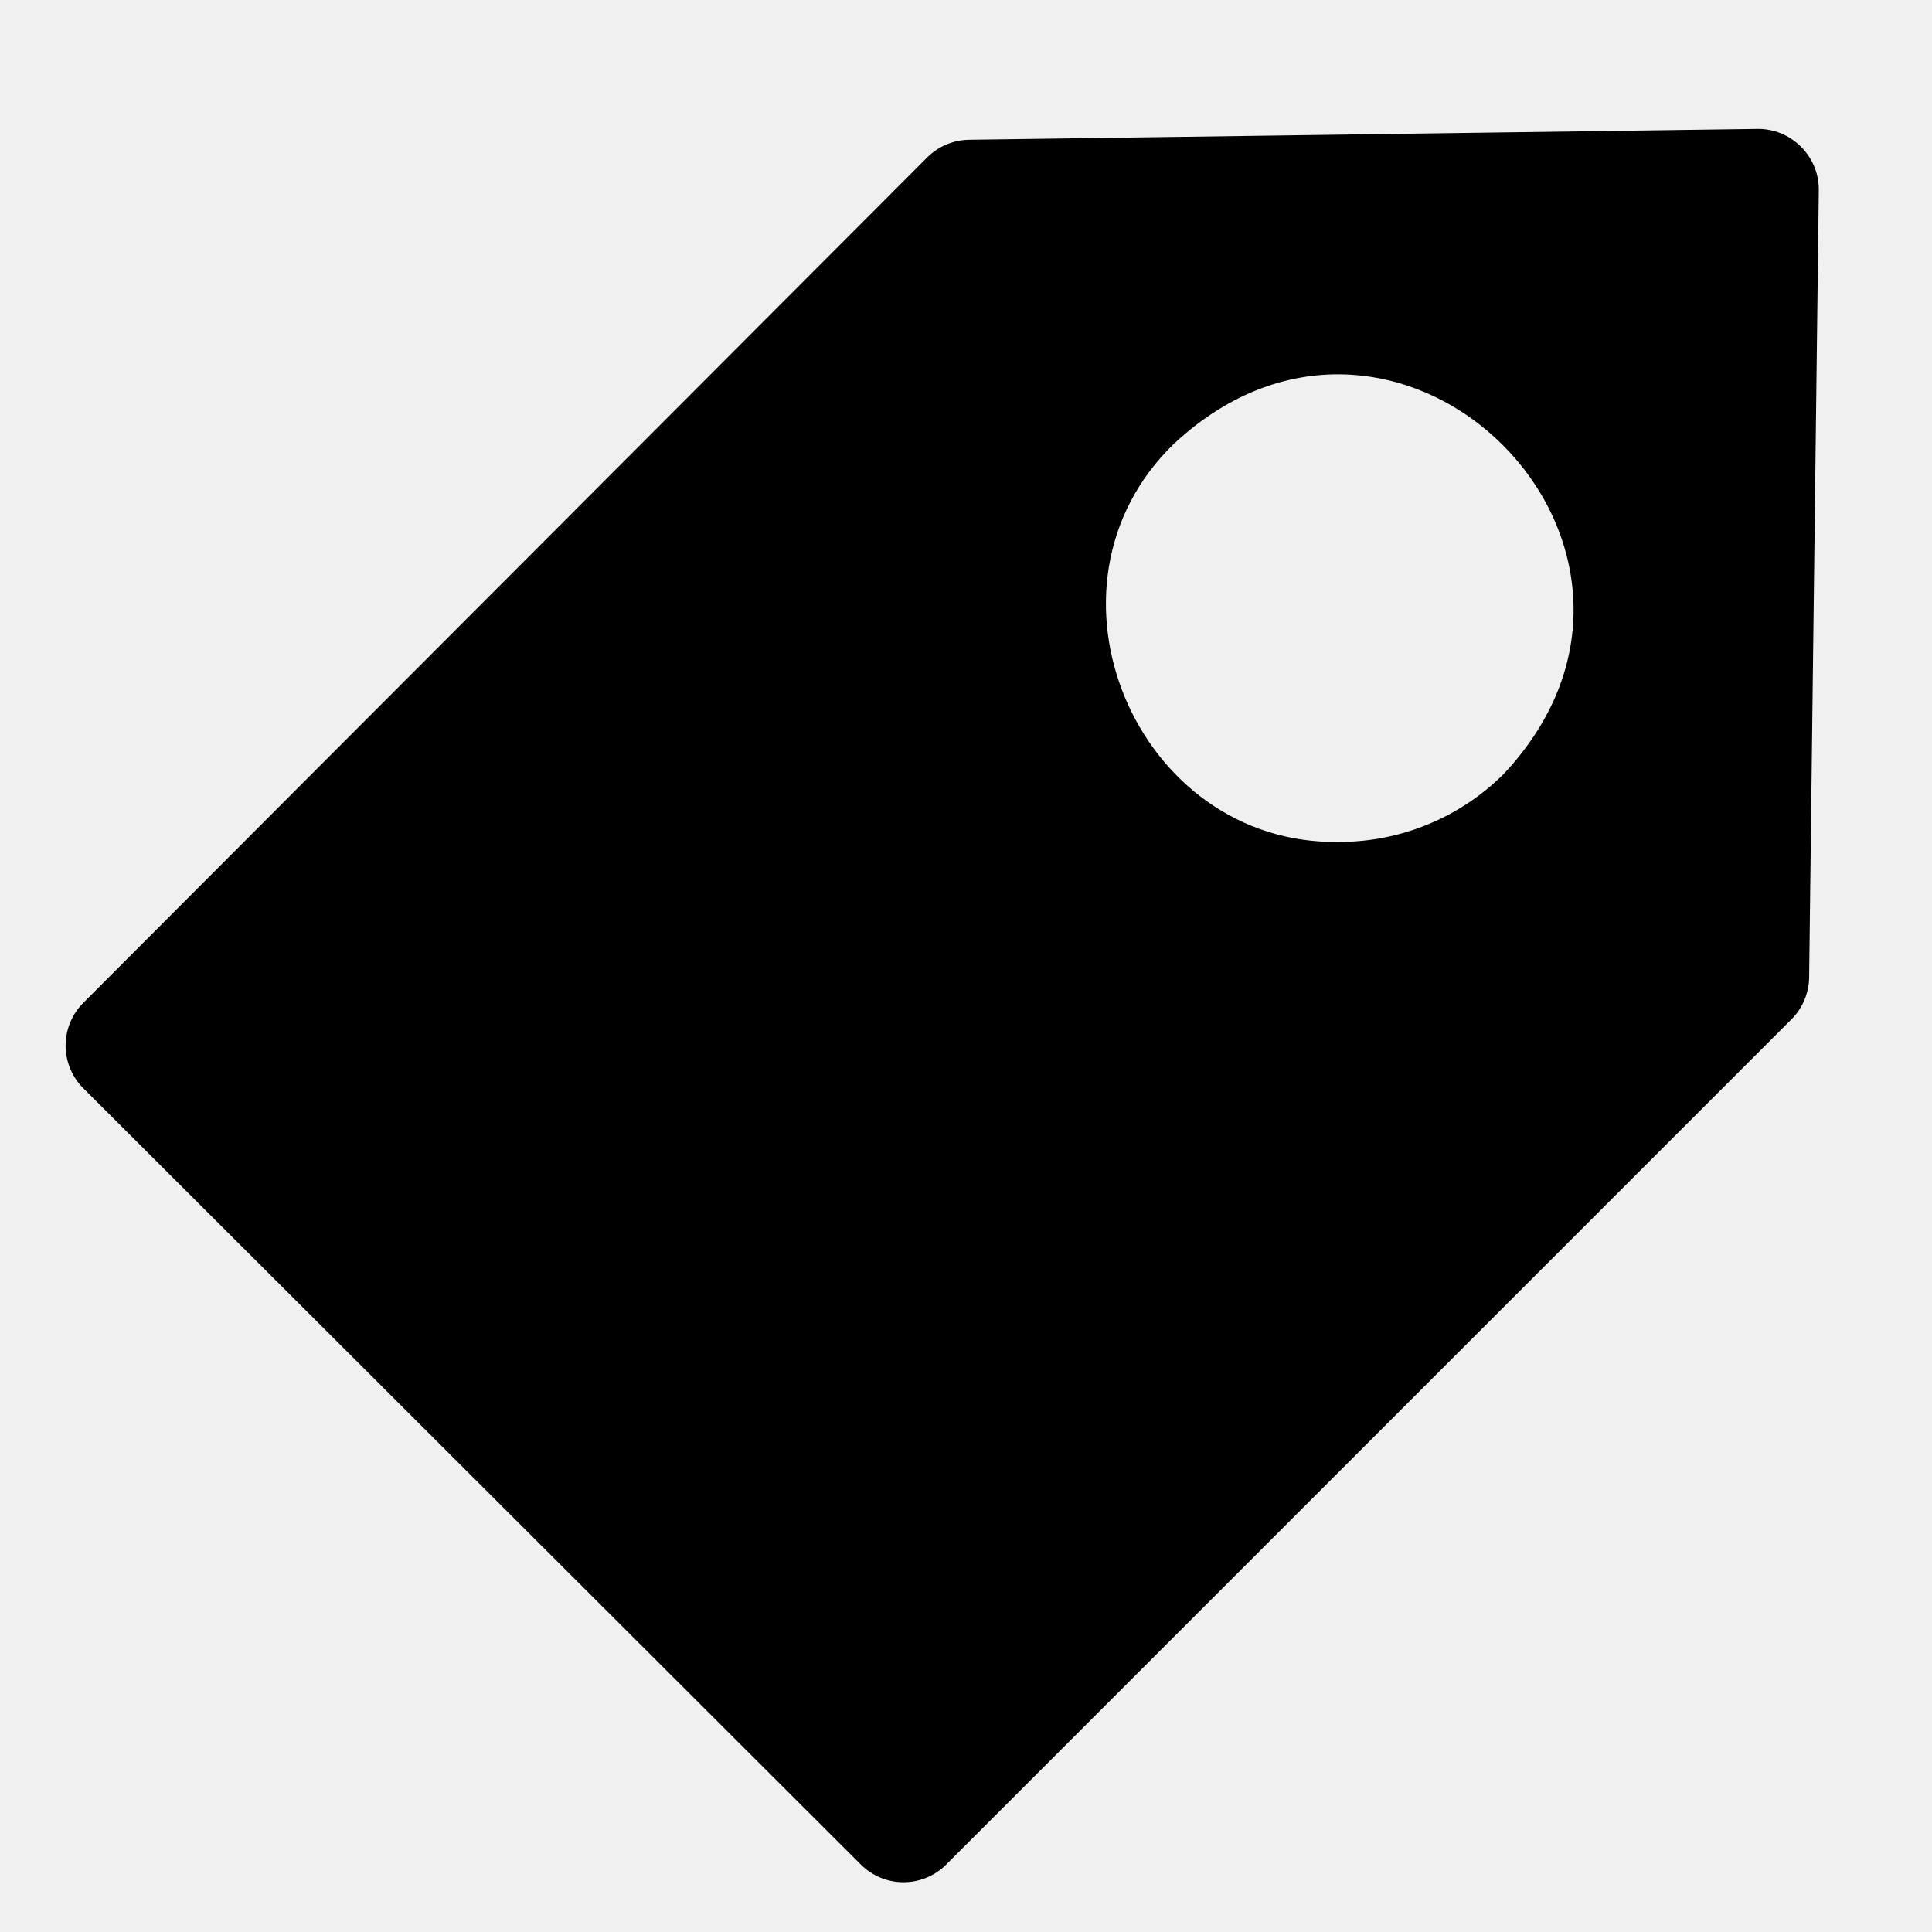
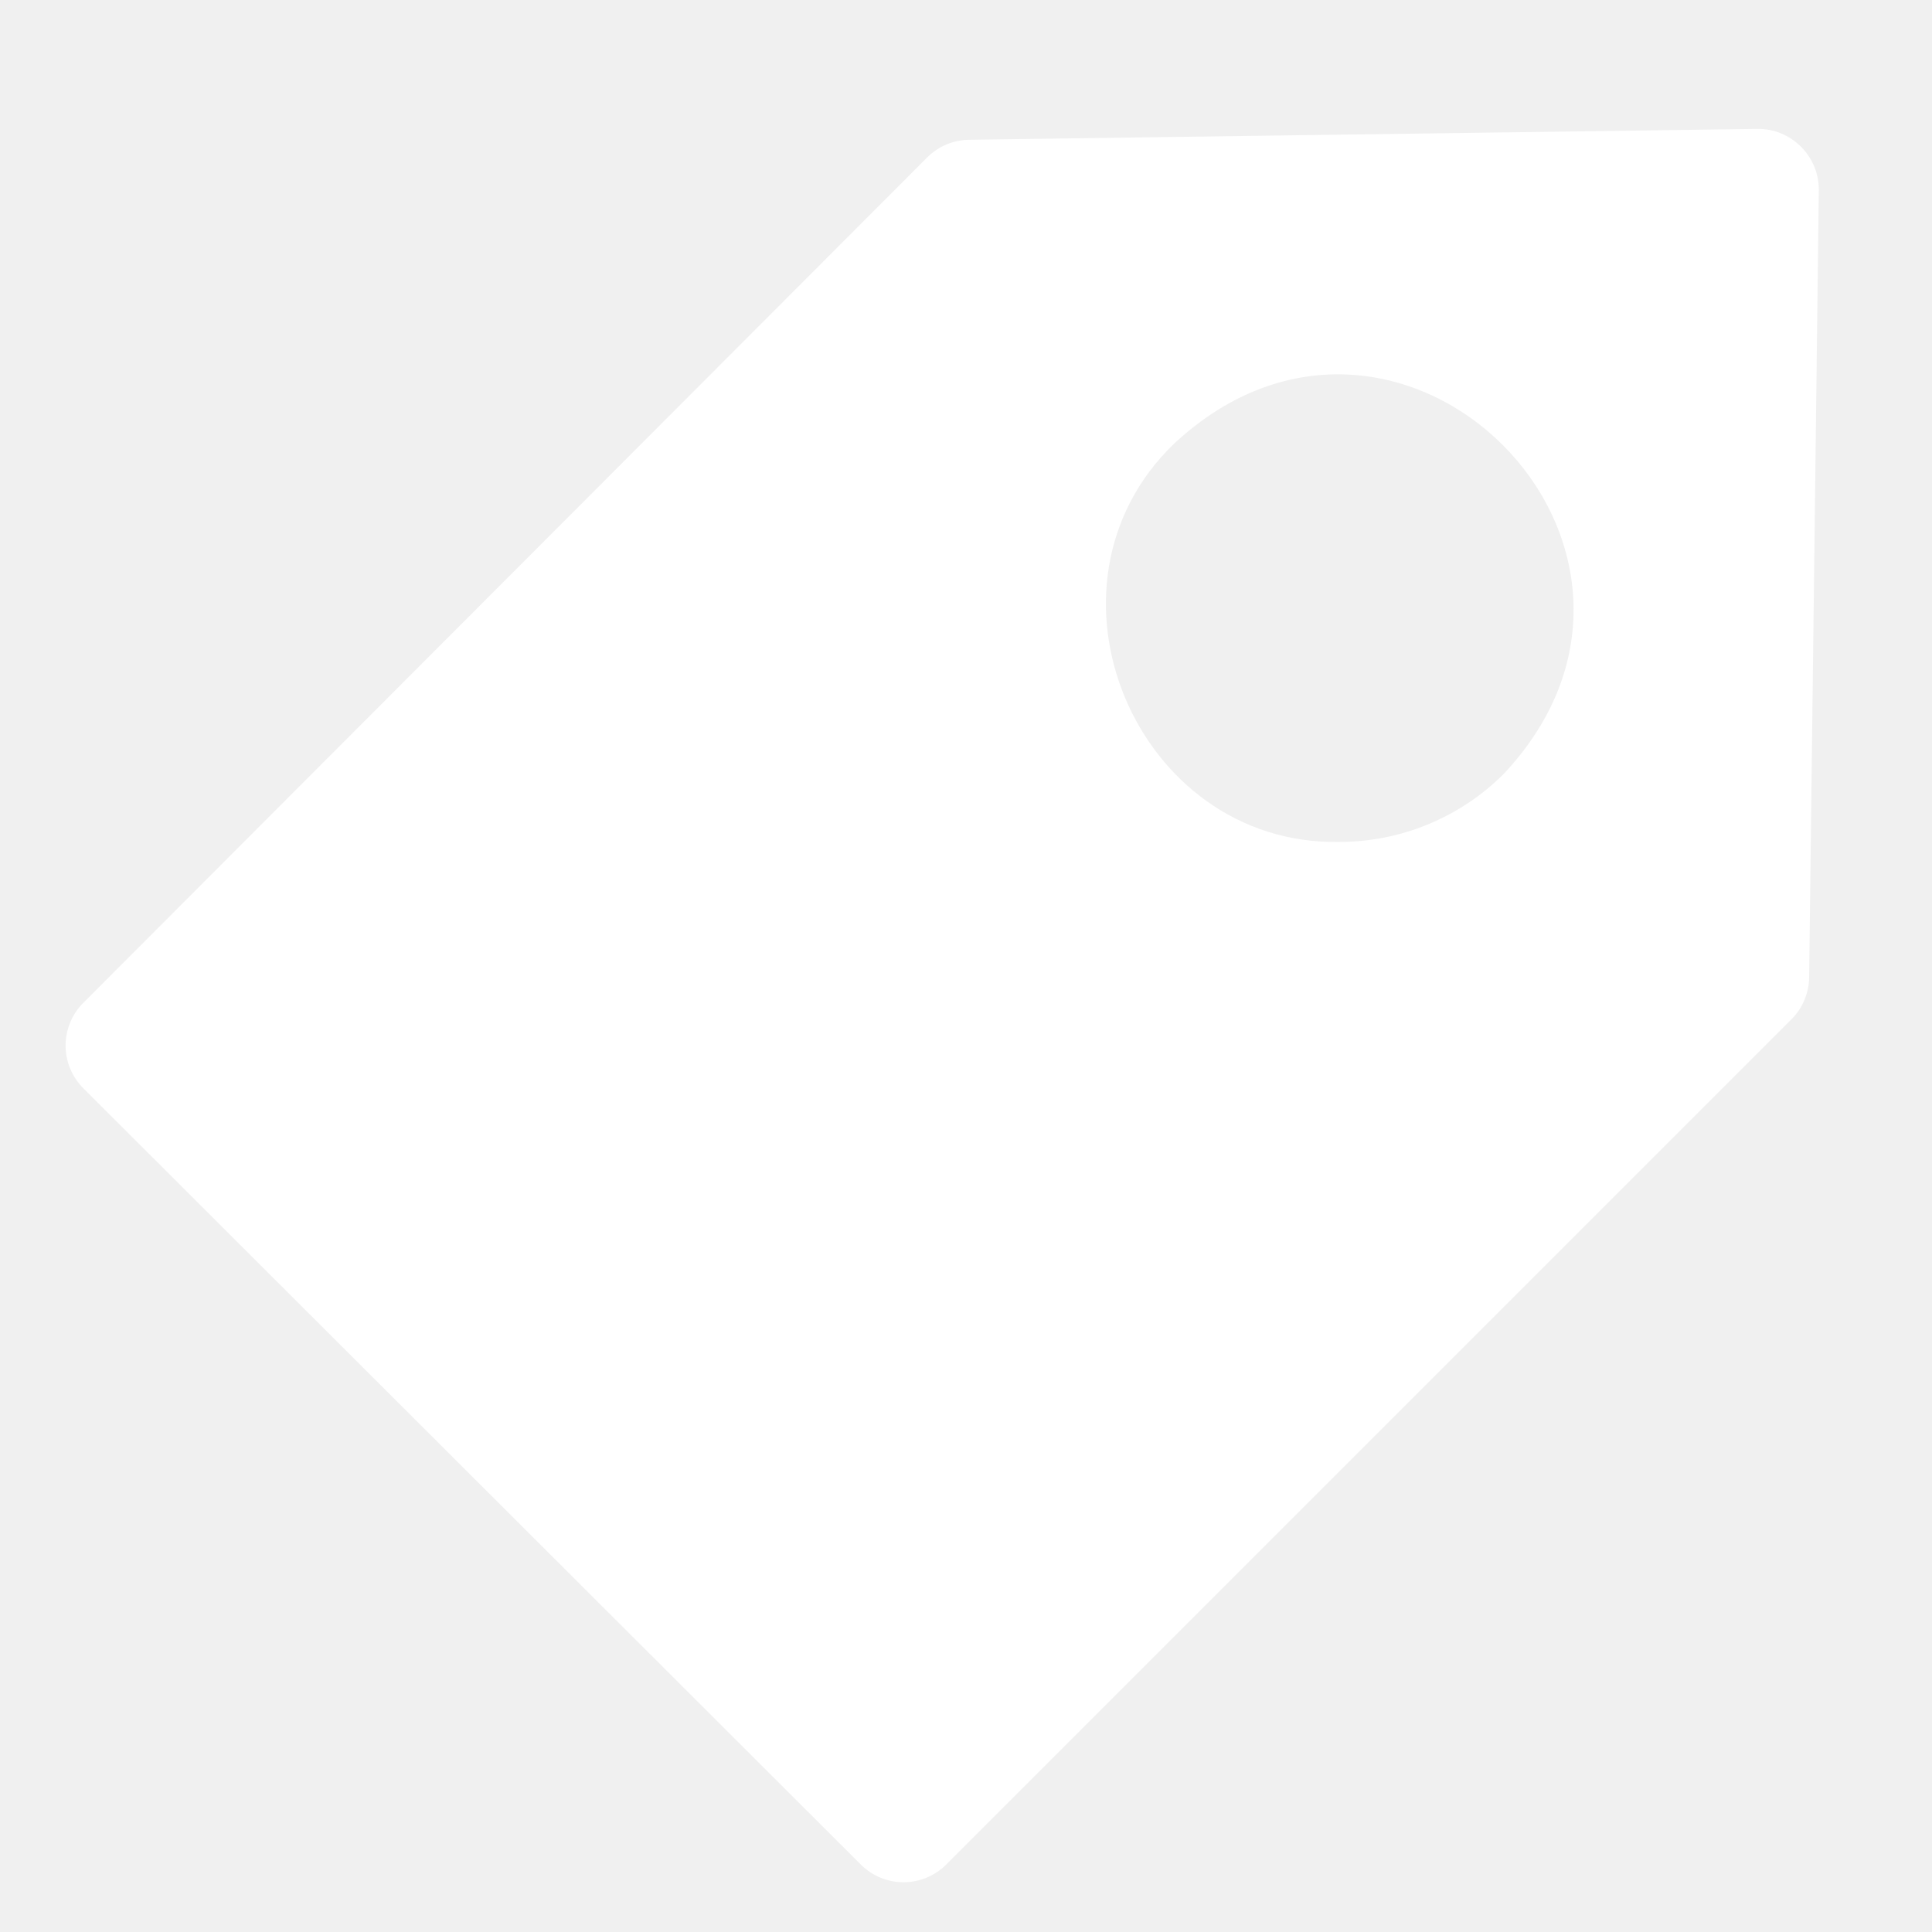
<svg xmlns="http://www.w3.org/2000/svg" width="64" height="64" viewBox="0 0 64 64" fill="none">
-   <path d="M59.66 4.86C59.471 4.671 59.247 4.521 59 4.419C58.752 4.318 58.487 4.267 58.22 4.27L32.1 4.63C31.577 4.638 31.078 4.849 30.71 5.22L2.76 33.22C2.574 33.406 2.426 33.627 2.326 33.869C2.225 34.112 2.173 34.372 2.173 34.635C2.173 34.898 2.225 35.158 2.326 35.401C2.426 35.644 2.574 35.864 2.76 36.05L28.52 61.77C28.895 62.143 29.401 62.352 29.93 62.352C30.458 62.352 30.965 62.143 31.34 61.77L59.34 33.77C59.711 33.402 59.922 32.903 59.93 32.38L60.25 6.3C60.253 6.033 60.202 5.768 60.101 5.52C59.999 5.273 59.849 5.049 59.66 4.86ZM49.82 25.63C49.102 26.349 48.249 26.918 47.31 27.306C46.372 27.694 45.366 27.892 44.35 27.89C37.63 28 34 19.42 38.89 14.7C46.38 7.72 56.81 18.16 49.82 25.63Z" fill="black" id="id_103" />
+   <path d="M59.66 4.86C59.471 4.671 59.247 4.521 59 4.419C58.752 4.318 58.487 4.267 58.22 4.27L32.1 4.63C31.577 4.638 31.078 4.849 30.71 5.22L2.76 33.22C2.574 33.406 2.426 33.627 2.326 33.869C2.225 34.112 2.173 34.372 2.173 34.635C2.173 34.898 2.225 35.158 2.326 35.401C2.426 35.644 2.574 35.864 2.76 36.05L28.52 61.77C28.895 62.143 29.401 62.352 29.93 62.352C30.458 62.352 30.965 62.143 31.34 61.77L59.34 33.77C59.711 33.402 59.922 32.903 59.93 32.38L60.25 6.3C60.253 6.033 60.202 5.768 60.101 5.52C59.999 5.273 59.849 5.049 59.66 4.86ZM49.82 25.63C49.102 26.349 48.249 26.918 47.31 27.306C46.372 27.694 45.366 27.892 44.35 27.89C37.63 28 34 19.42 38.89 14.7C46.38 7.72 56.81 18.16 49.82 25.63Z" fill="#ffffff" id="id_101" />
</svg>
